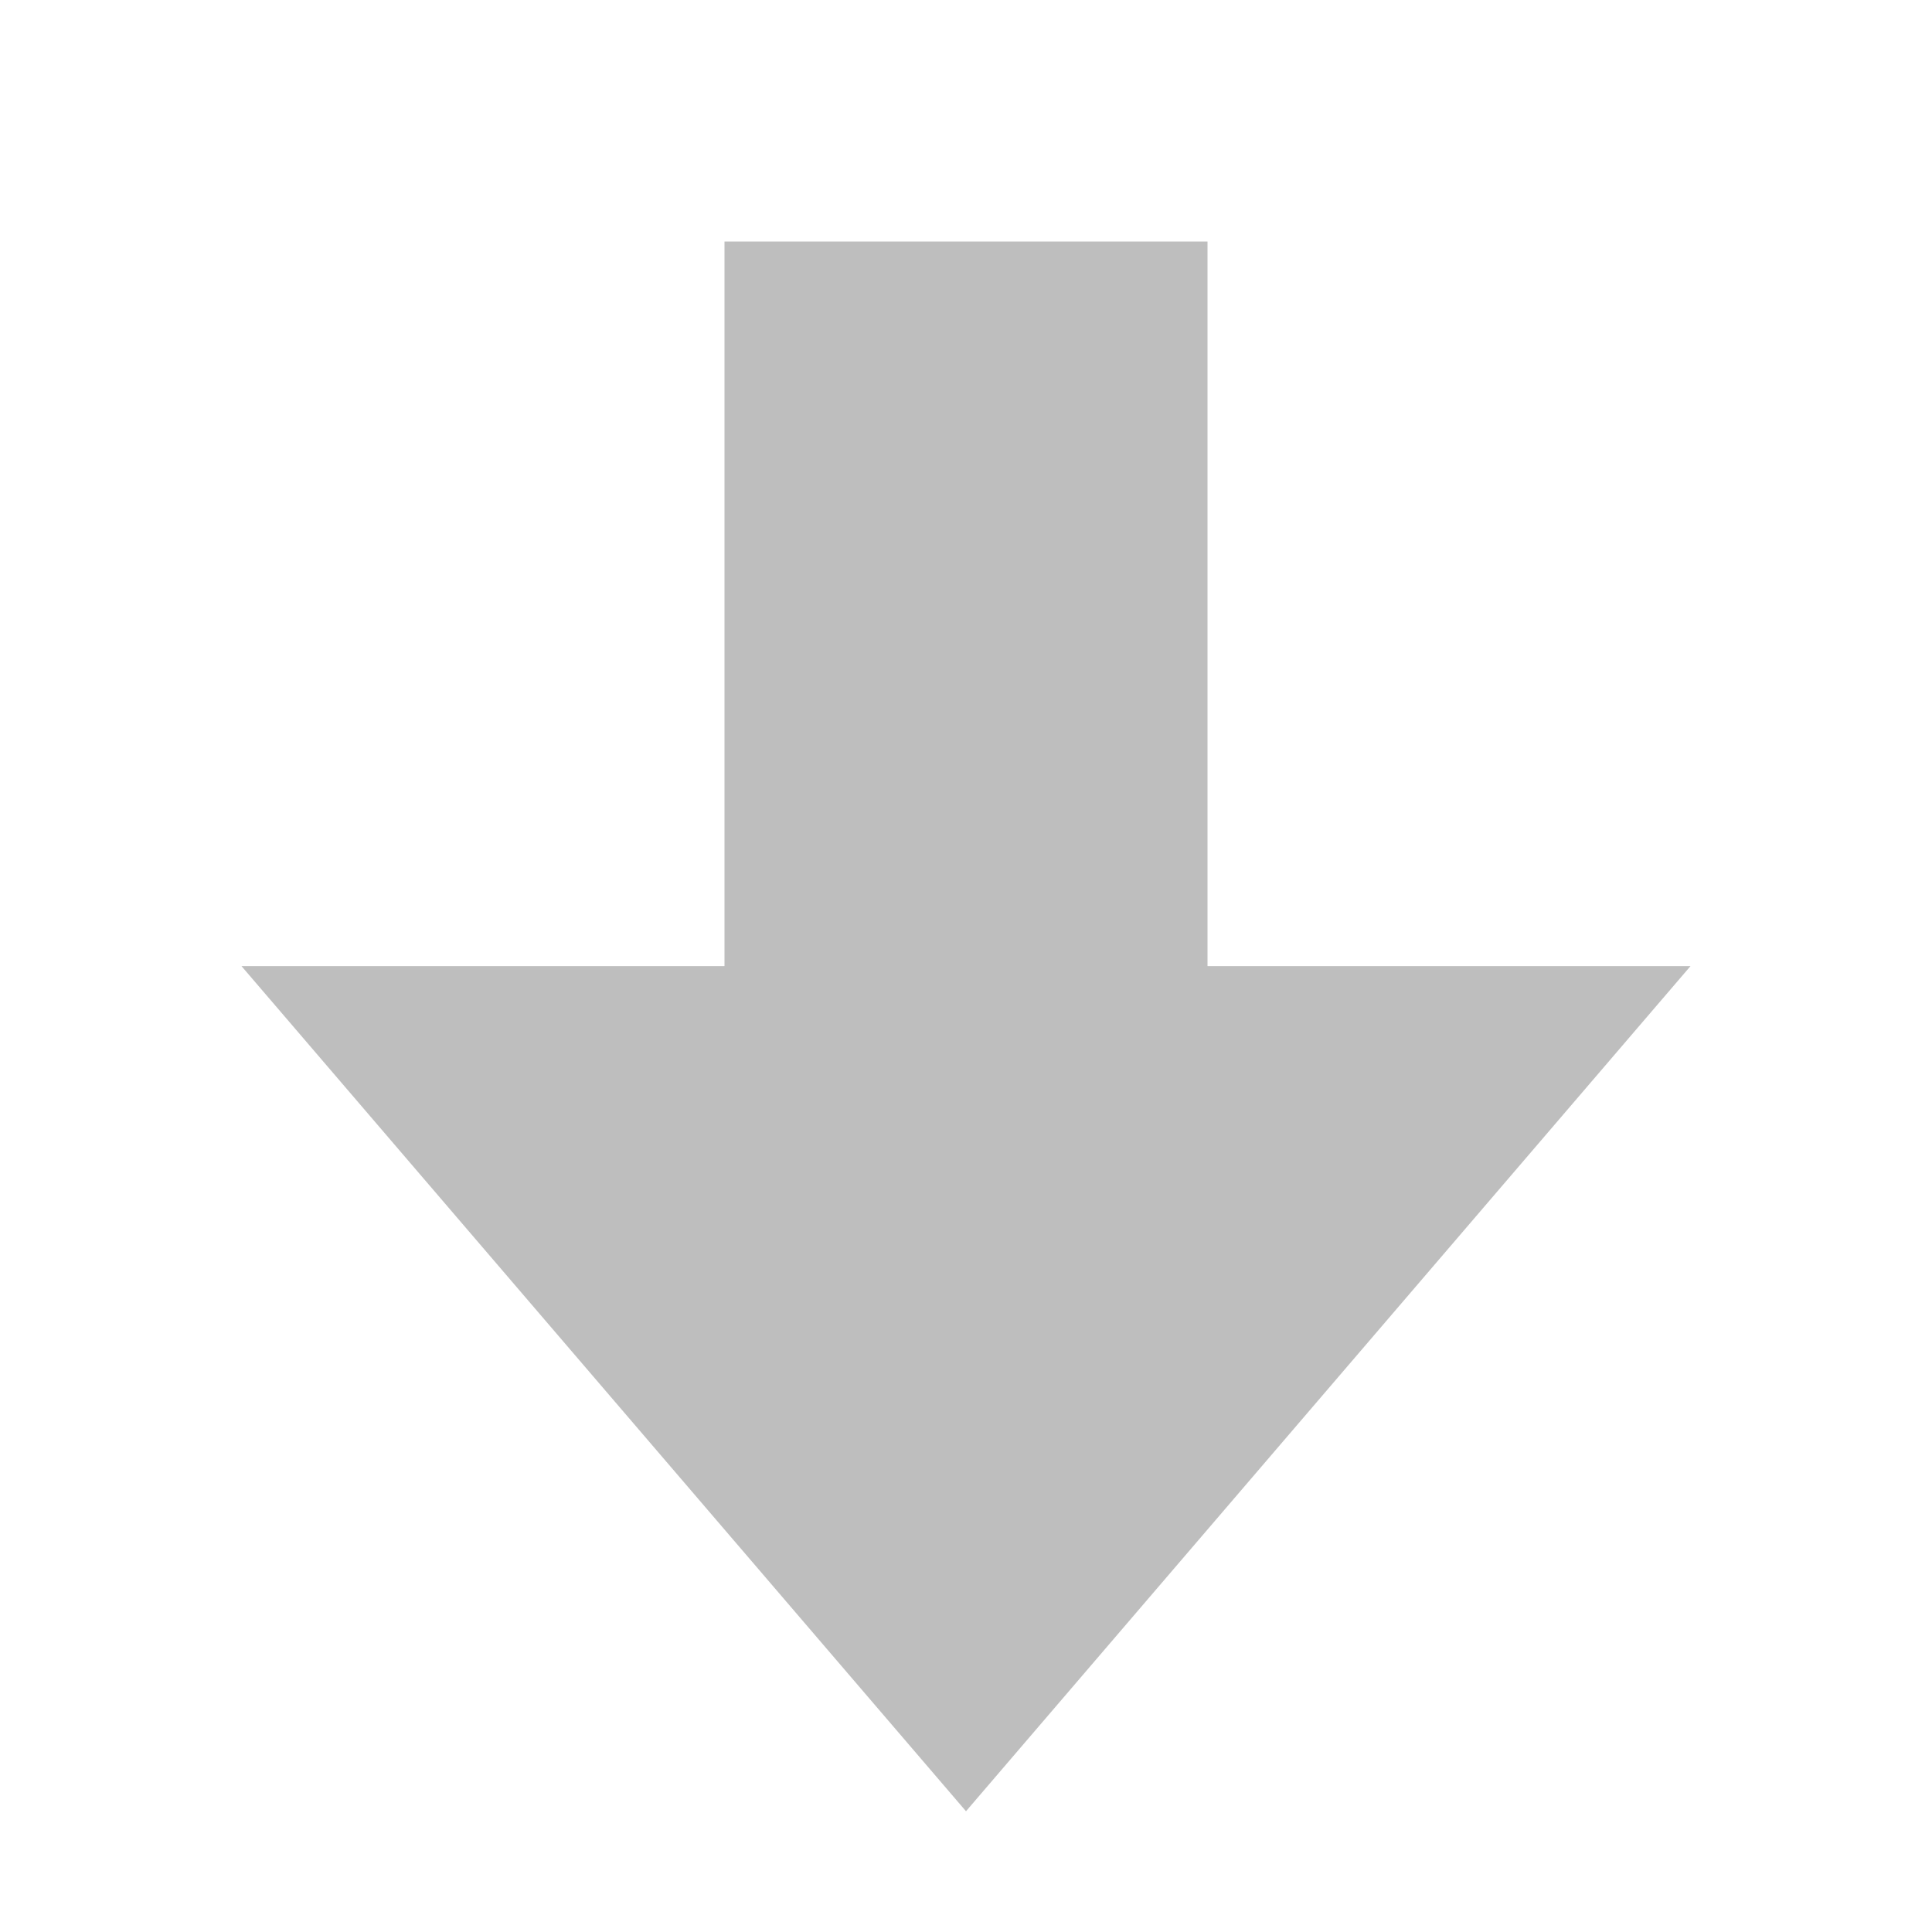
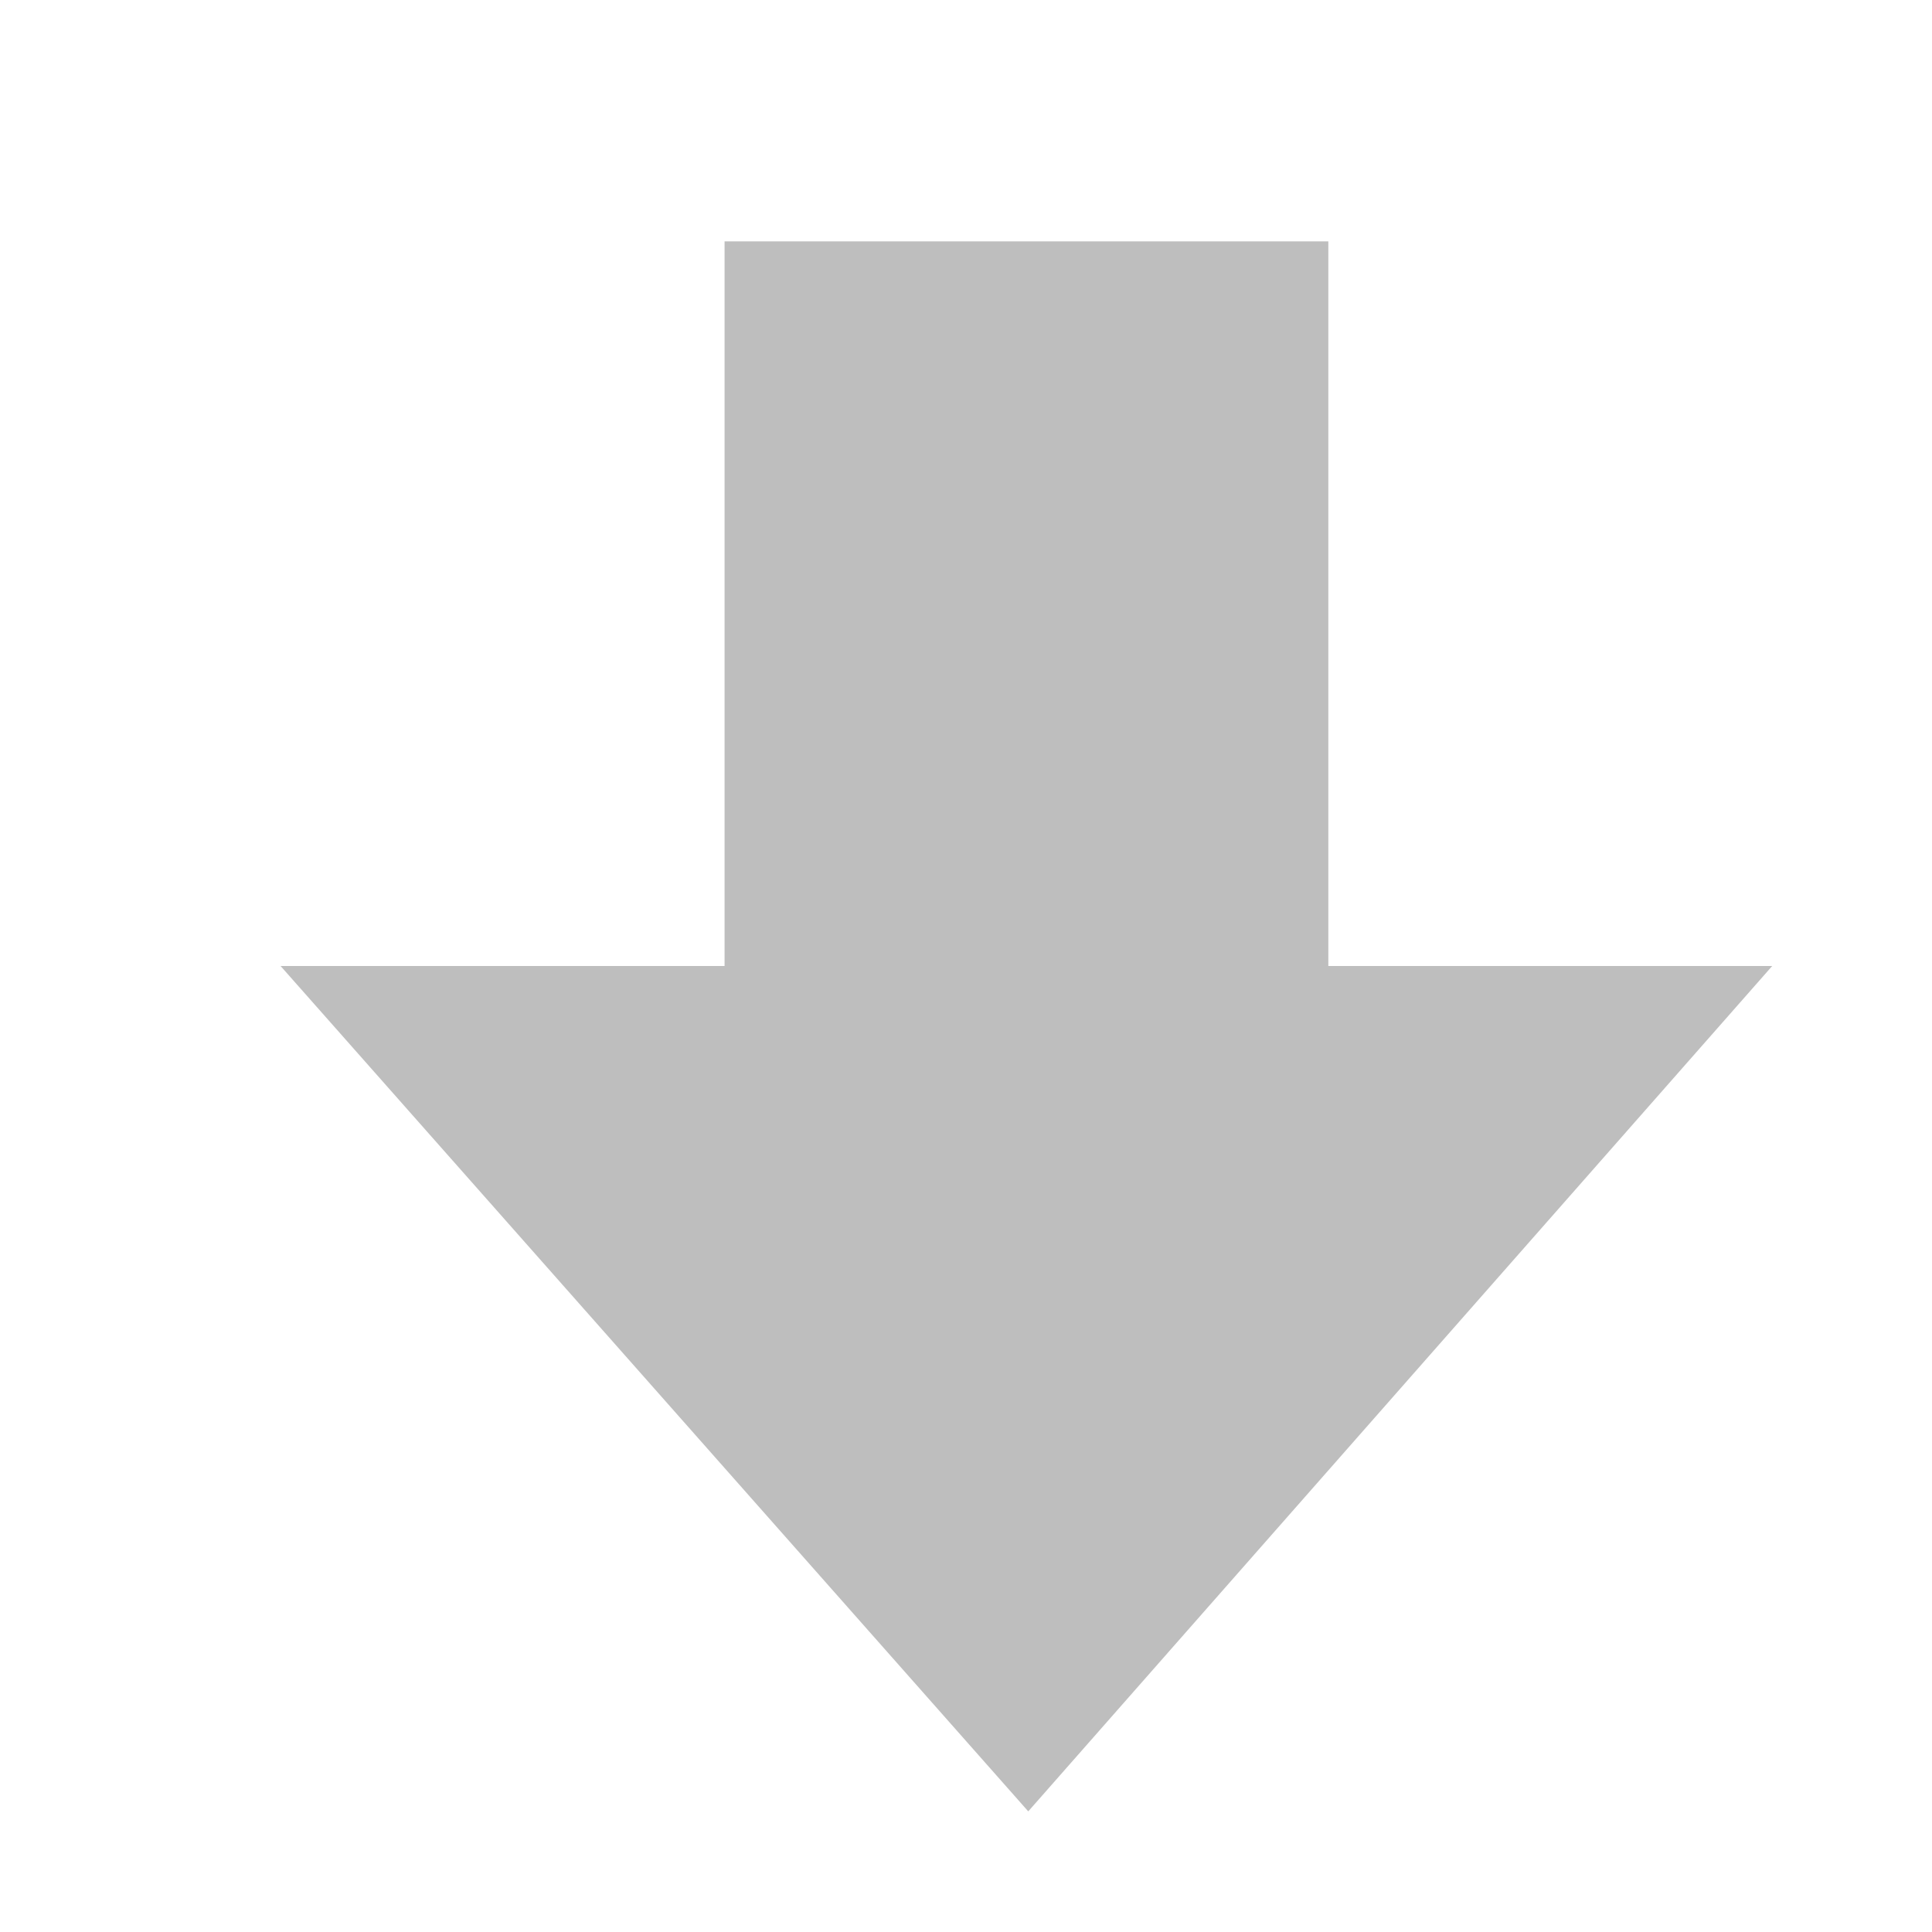
- <svg xmlns="http://www.w3.org/2000/svg" version="1.1" width="16" height="16" id="svg7384">
-   <defs id="defs11" />
-   <path d="M 14,8.001 8,15 2,8.001 l 4,0 L 6,2 l 4,0 0,6.001 z" id="path3288-51" style="color:#bebebe;fill:#bebebe;fill-opacity:1;fill-rule:nonzero;stroke:none;stroke-width:1;marker:none;visibility:visible;display:inline;overflow:visible;enable-background:accumulate" />
+ <svg xmlns="http://www.w3.org/2000/svg" height="16" id="svg7384" version="1.1" width="16">
+   <defs id="defs7386">
+     <filter color-interpolation-filters="sRGB" id="filter7554">
+       <feBlend id="feBlend7556" in2="BackgroundImage" mode="darken" />
+     </filter>
+     <filter color-interpolation-filters="sRGB" id="filter7554-7">
+       <feBlend id="feBlend7556-6" in2="BackgroundImage" mode="darken" />
+     </filter>
+   </defs>
+   <g id="layer9" label="status" style="display:inline" transform="translate(-412.0004,32)" />
+   <g id="layer10" style="display:inline" transform="translate(-412.0004,32)" />
+   <g id="layer13" style="display:inline" transform="translate(-412.0004,32)" />
+   <g id="layer14" transform="translate(-412.0004,32)" />
+   <g id="layer15" style="display:inline" transform="translate(-412.0004,32)" />
+   <g id="g71291" style="display:inline" transform="translate(-412.0004,32)" />
+   <g id="layer12" style="display:inline" transform="translate(-412.0004,32)">
+     <path d="m 414.324,-24 6.192,7.001 6.161,-7.001 -3.676,0 0,-6.001 -5,0 0,6.001 z" id="path26667" style="color:#bebebe;fill:#bebebe;fill-opacity:1;fill-rule:nonzero;stroke:none;stroke-width:1;marker:none;visibility:visible;display:inline;overflow:visible;enable-background:accumulate" />
+   </g>
</svg>
